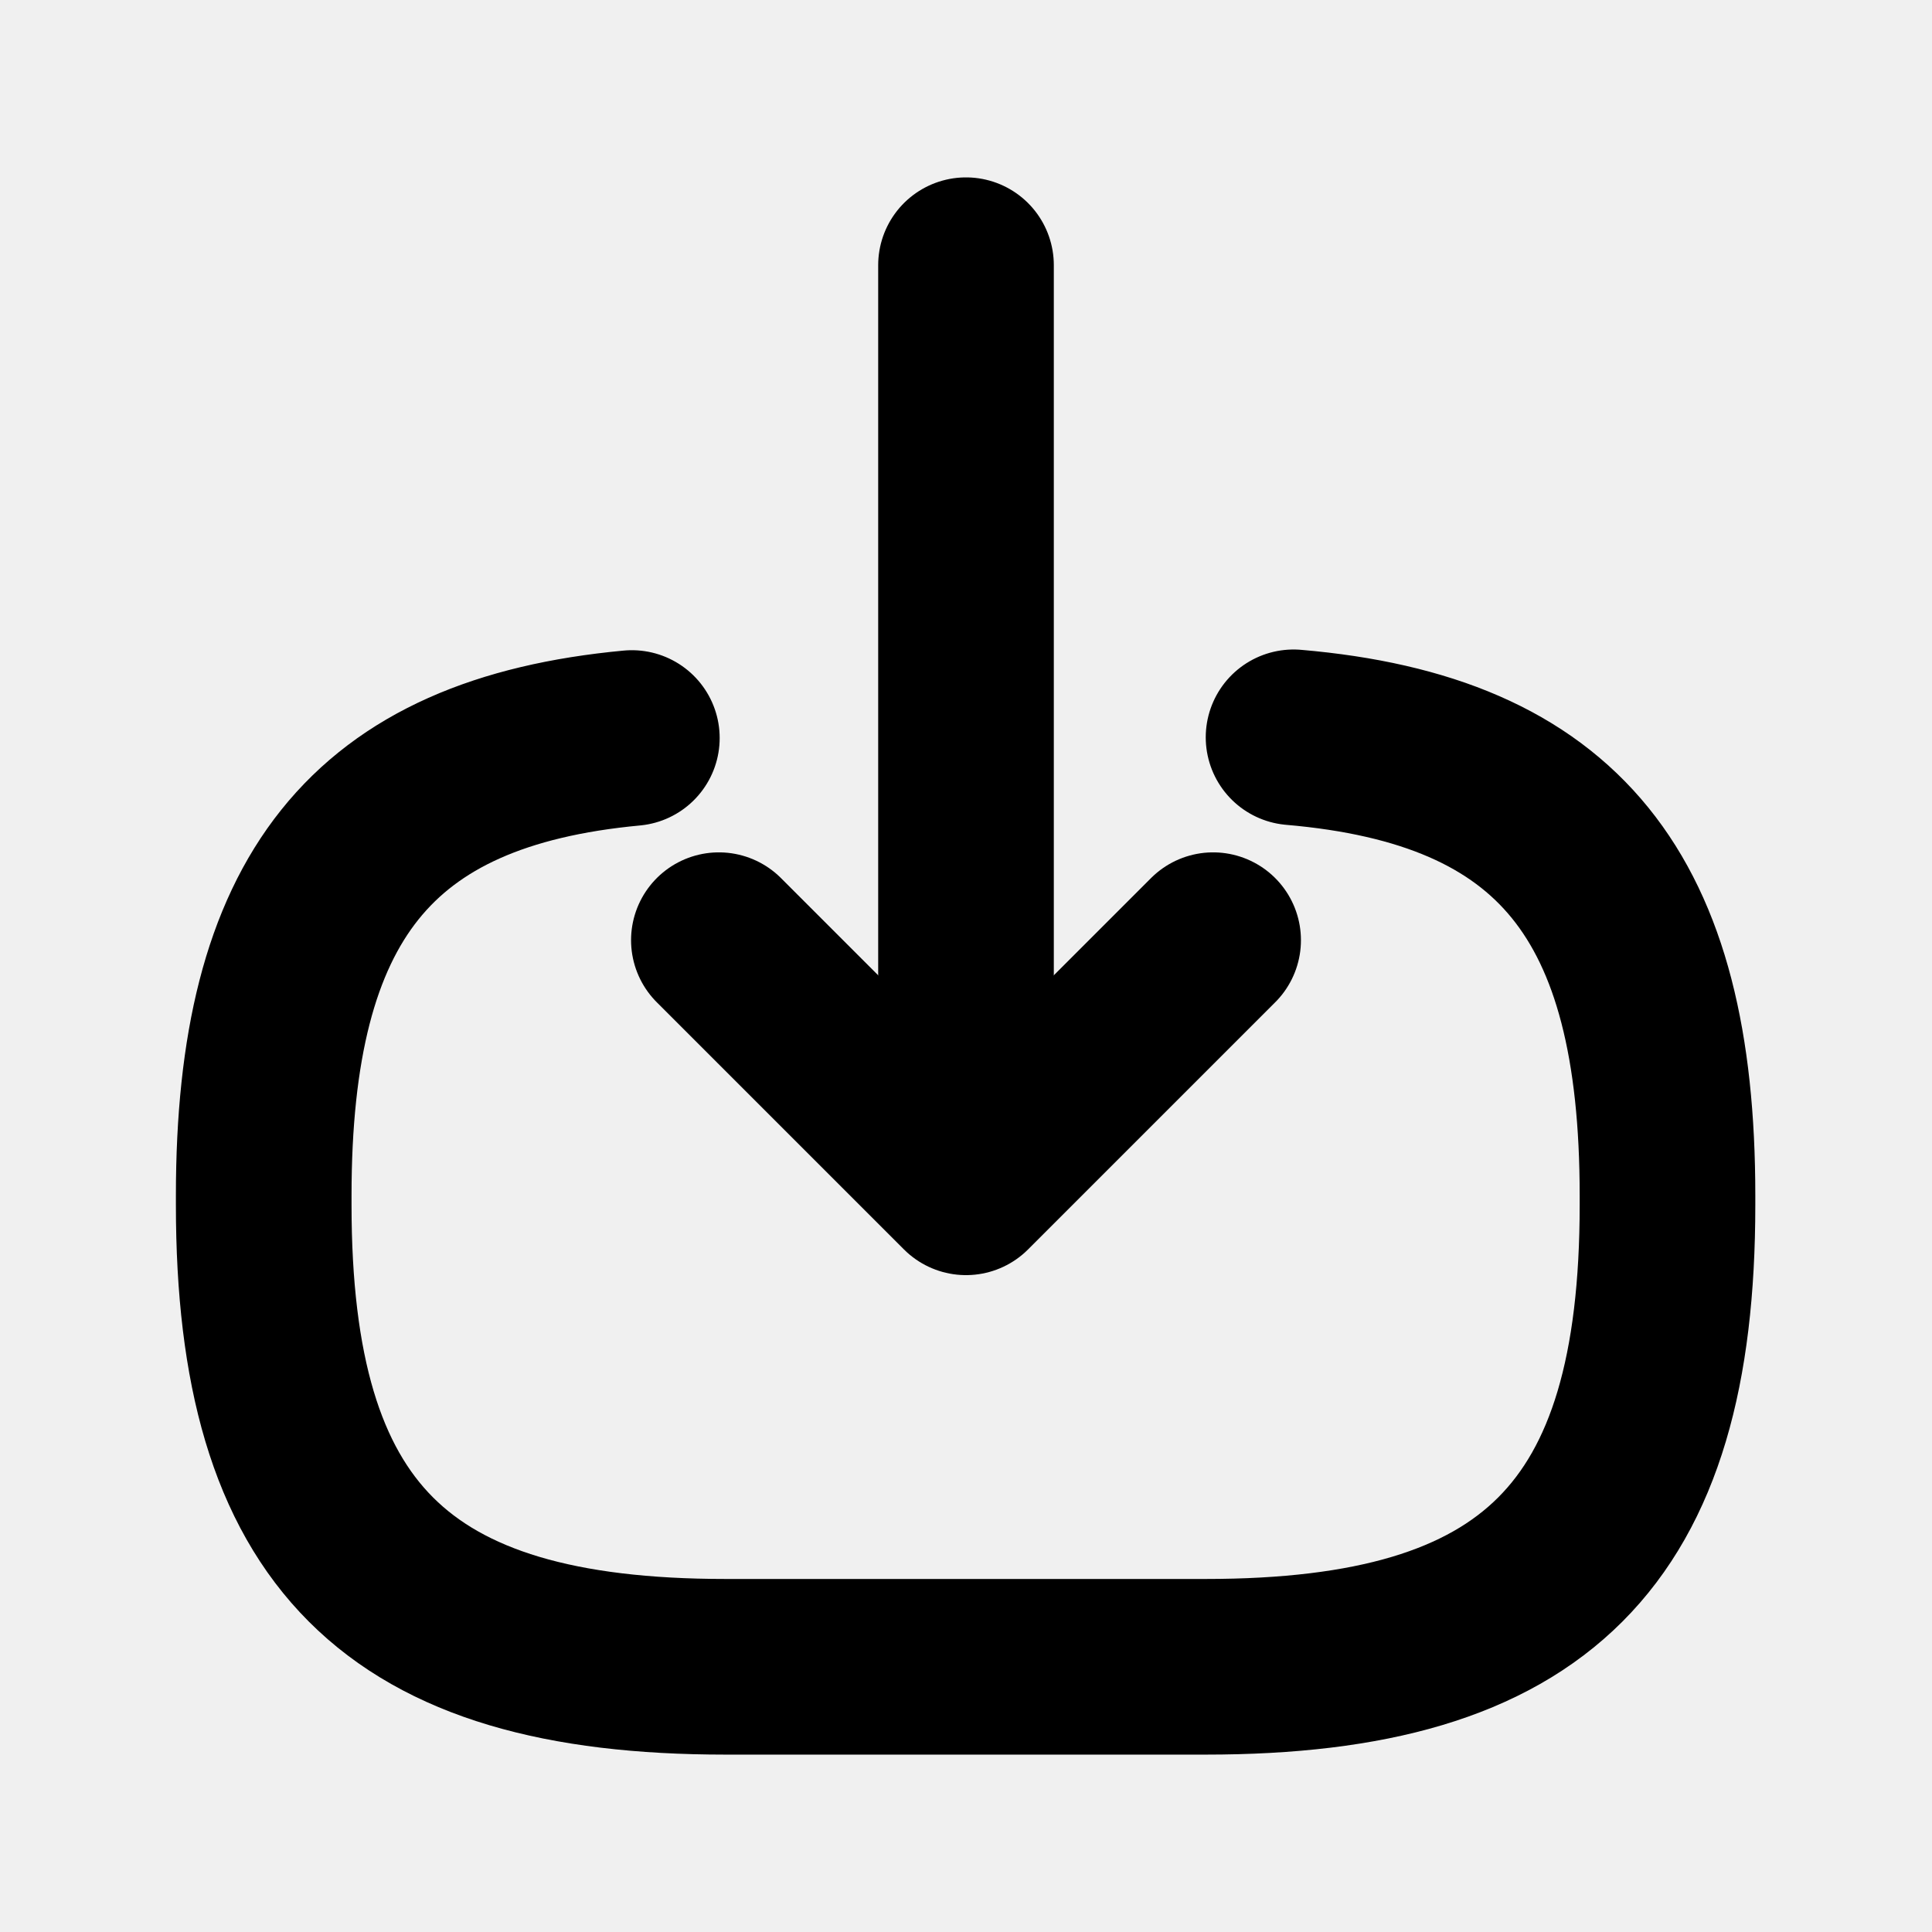
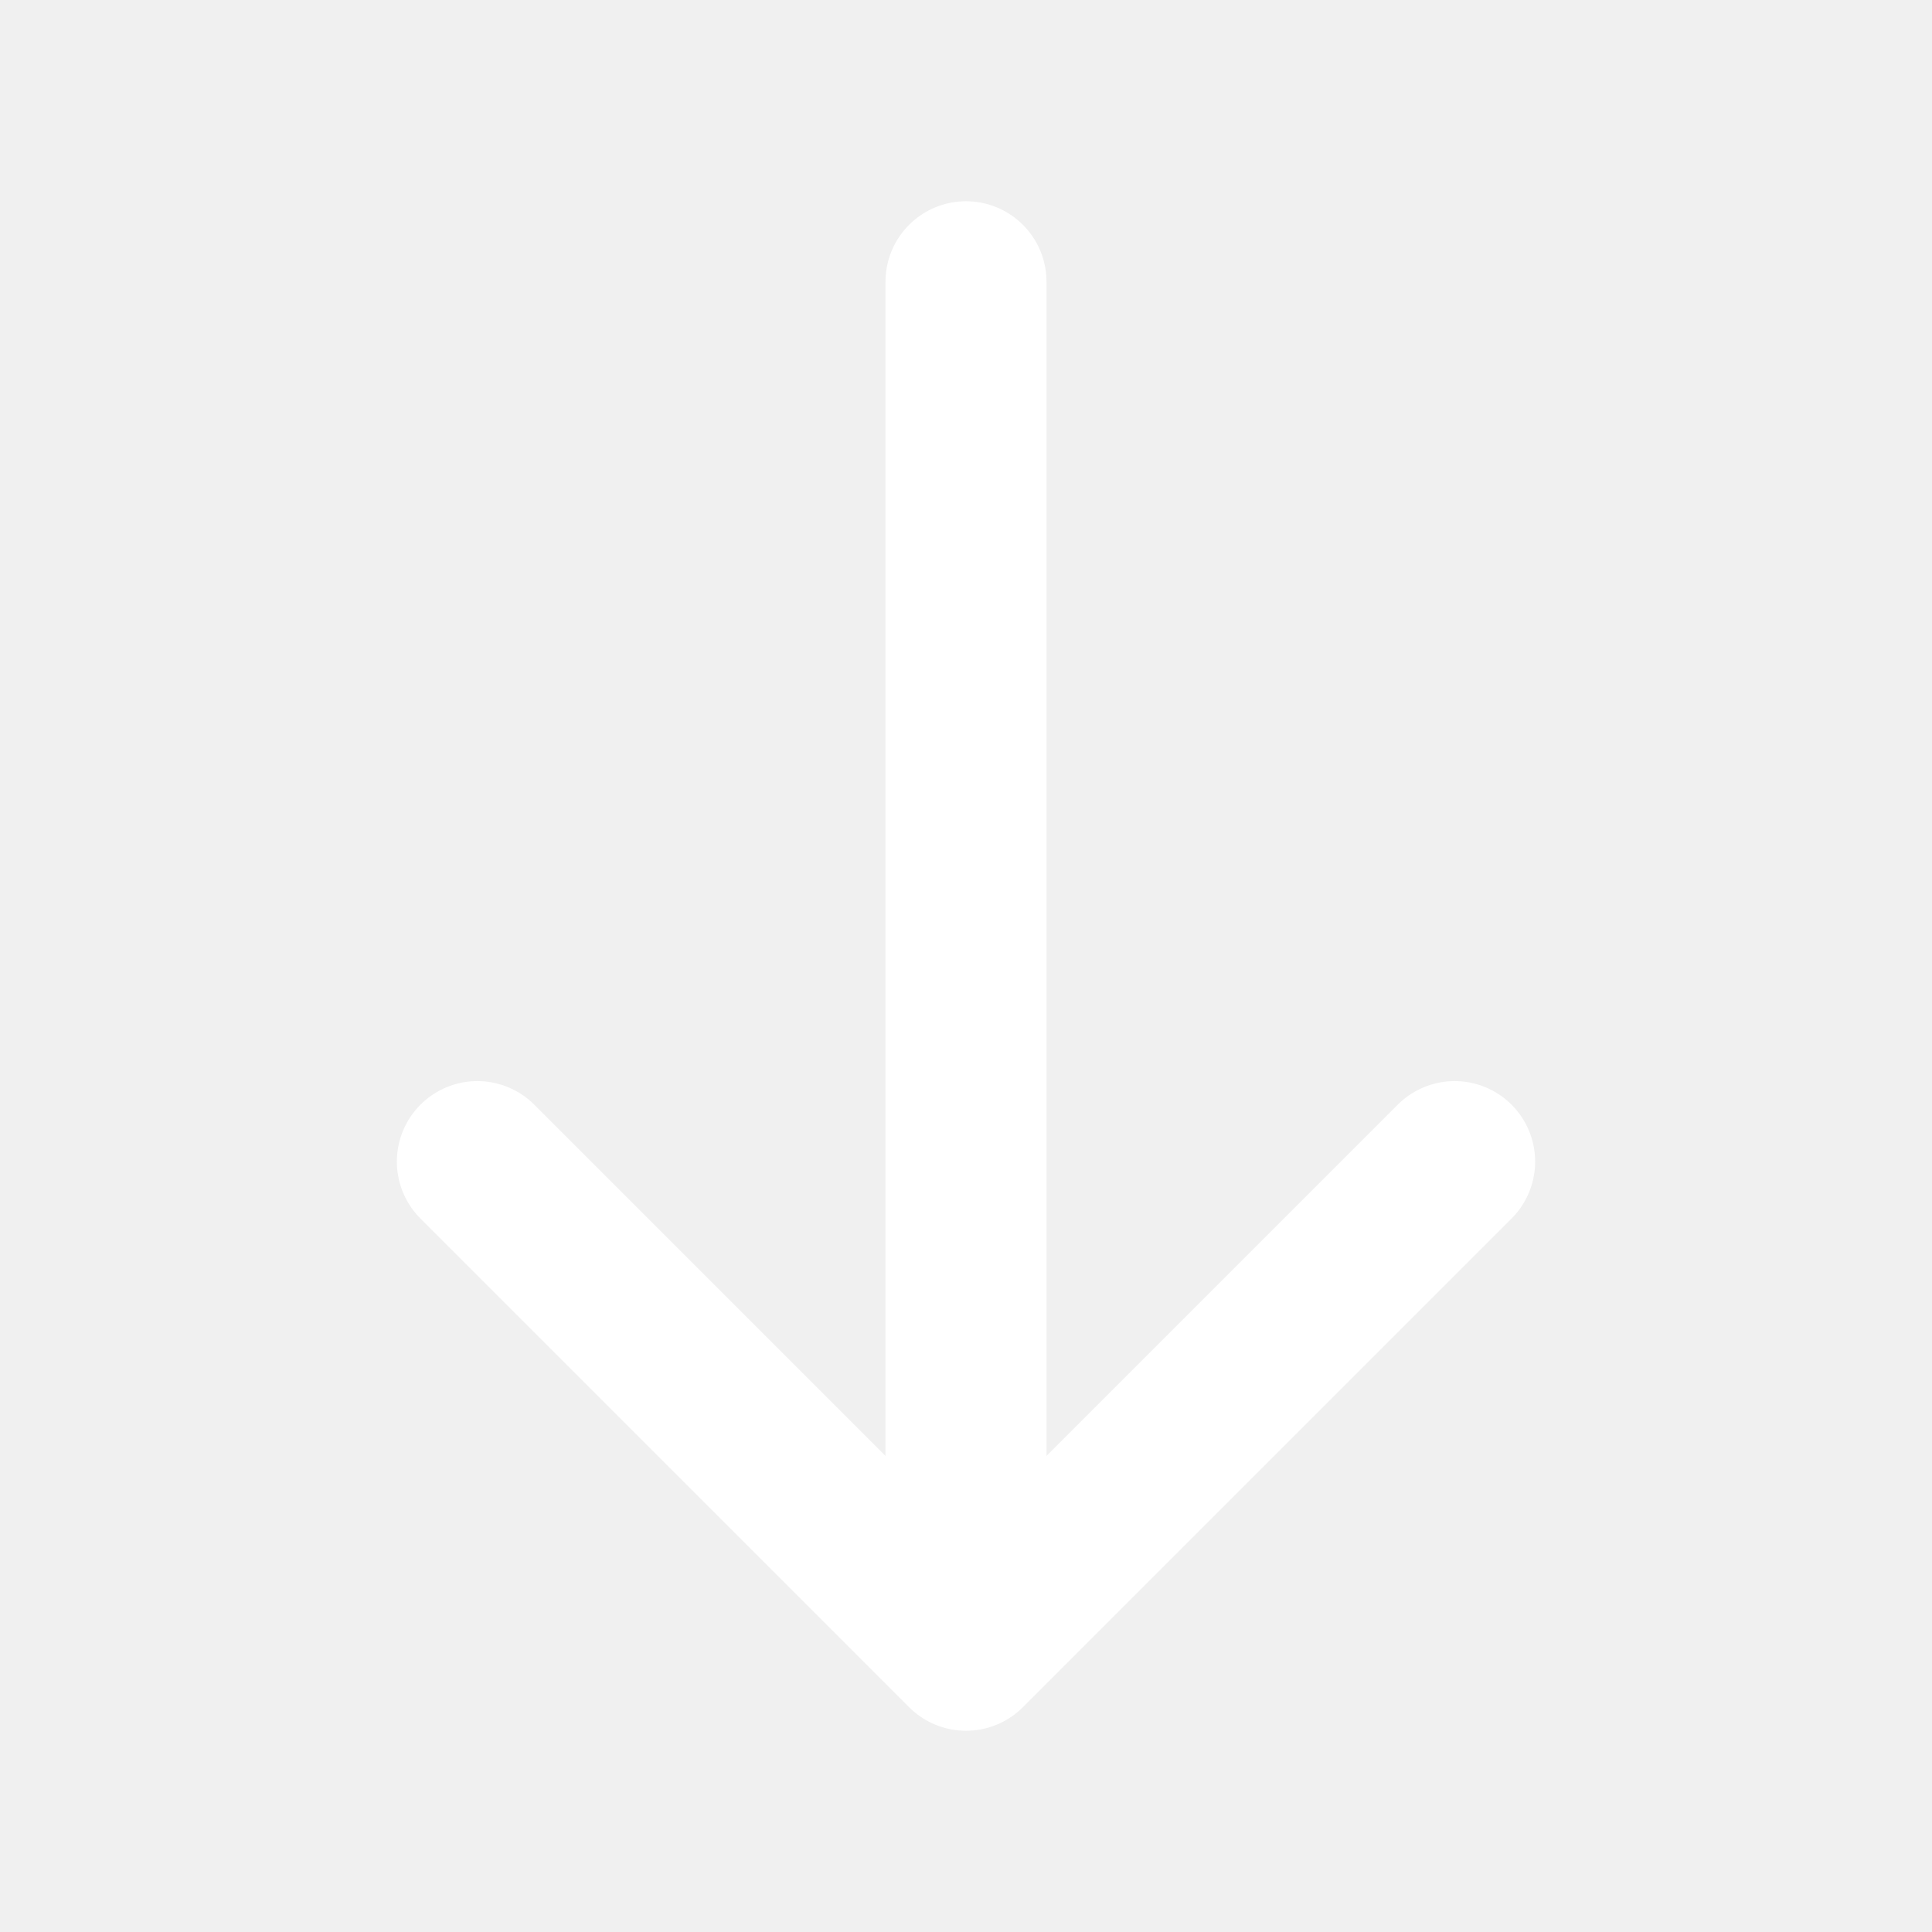
- <svg xmlns="http://www.w3.org/2000/svg" width="22" height="22" viewBox="0 0 22 22" fill="none">
-   <path d="M14.73 8.396C17.754 8.656 18.988 10.21 18.988 13.612V13.722C18.988 17.476 17.485 18.98 13.73 18.98H8.262C4.507 18.98 3.003 17.476 3.003 13.722V13.612C3.003 10.236 4.221 8.682 7.195 8.404" stroke="black" stroke-width="2" stroke-linecap="round" stroke-linejoin="round" />
-   <path d="M11 3.02V12.579" stroke="black" stroke-width="2" stroke-linecap="round" stroke-linejoin="round" />
-   <path d="M13.814 10.706L11 13.52L8.186 10.706" stroke="black" stroke-width="2" stroke-linecap="round" stroke-linejoin="round" />
+ <svg xmlns="http://www.w3.org/2000/svg" width="24" height="24" viewBox="0 0 24 24" fill="none">
+   <path d="M5.93 14.43L12 20.5L18.07 14.43" stroke="white" stroke-width="2" stroke-miterlimit="10" stroke-linecap="round" stroke-linejoin="round" />
+   <path d="M12 3.5L12 20.33" stroke="white" stroke-width="2" stroke-miterlimit="10" stroke-linecap="round" stroke-linejoin="round" />
</svg>
